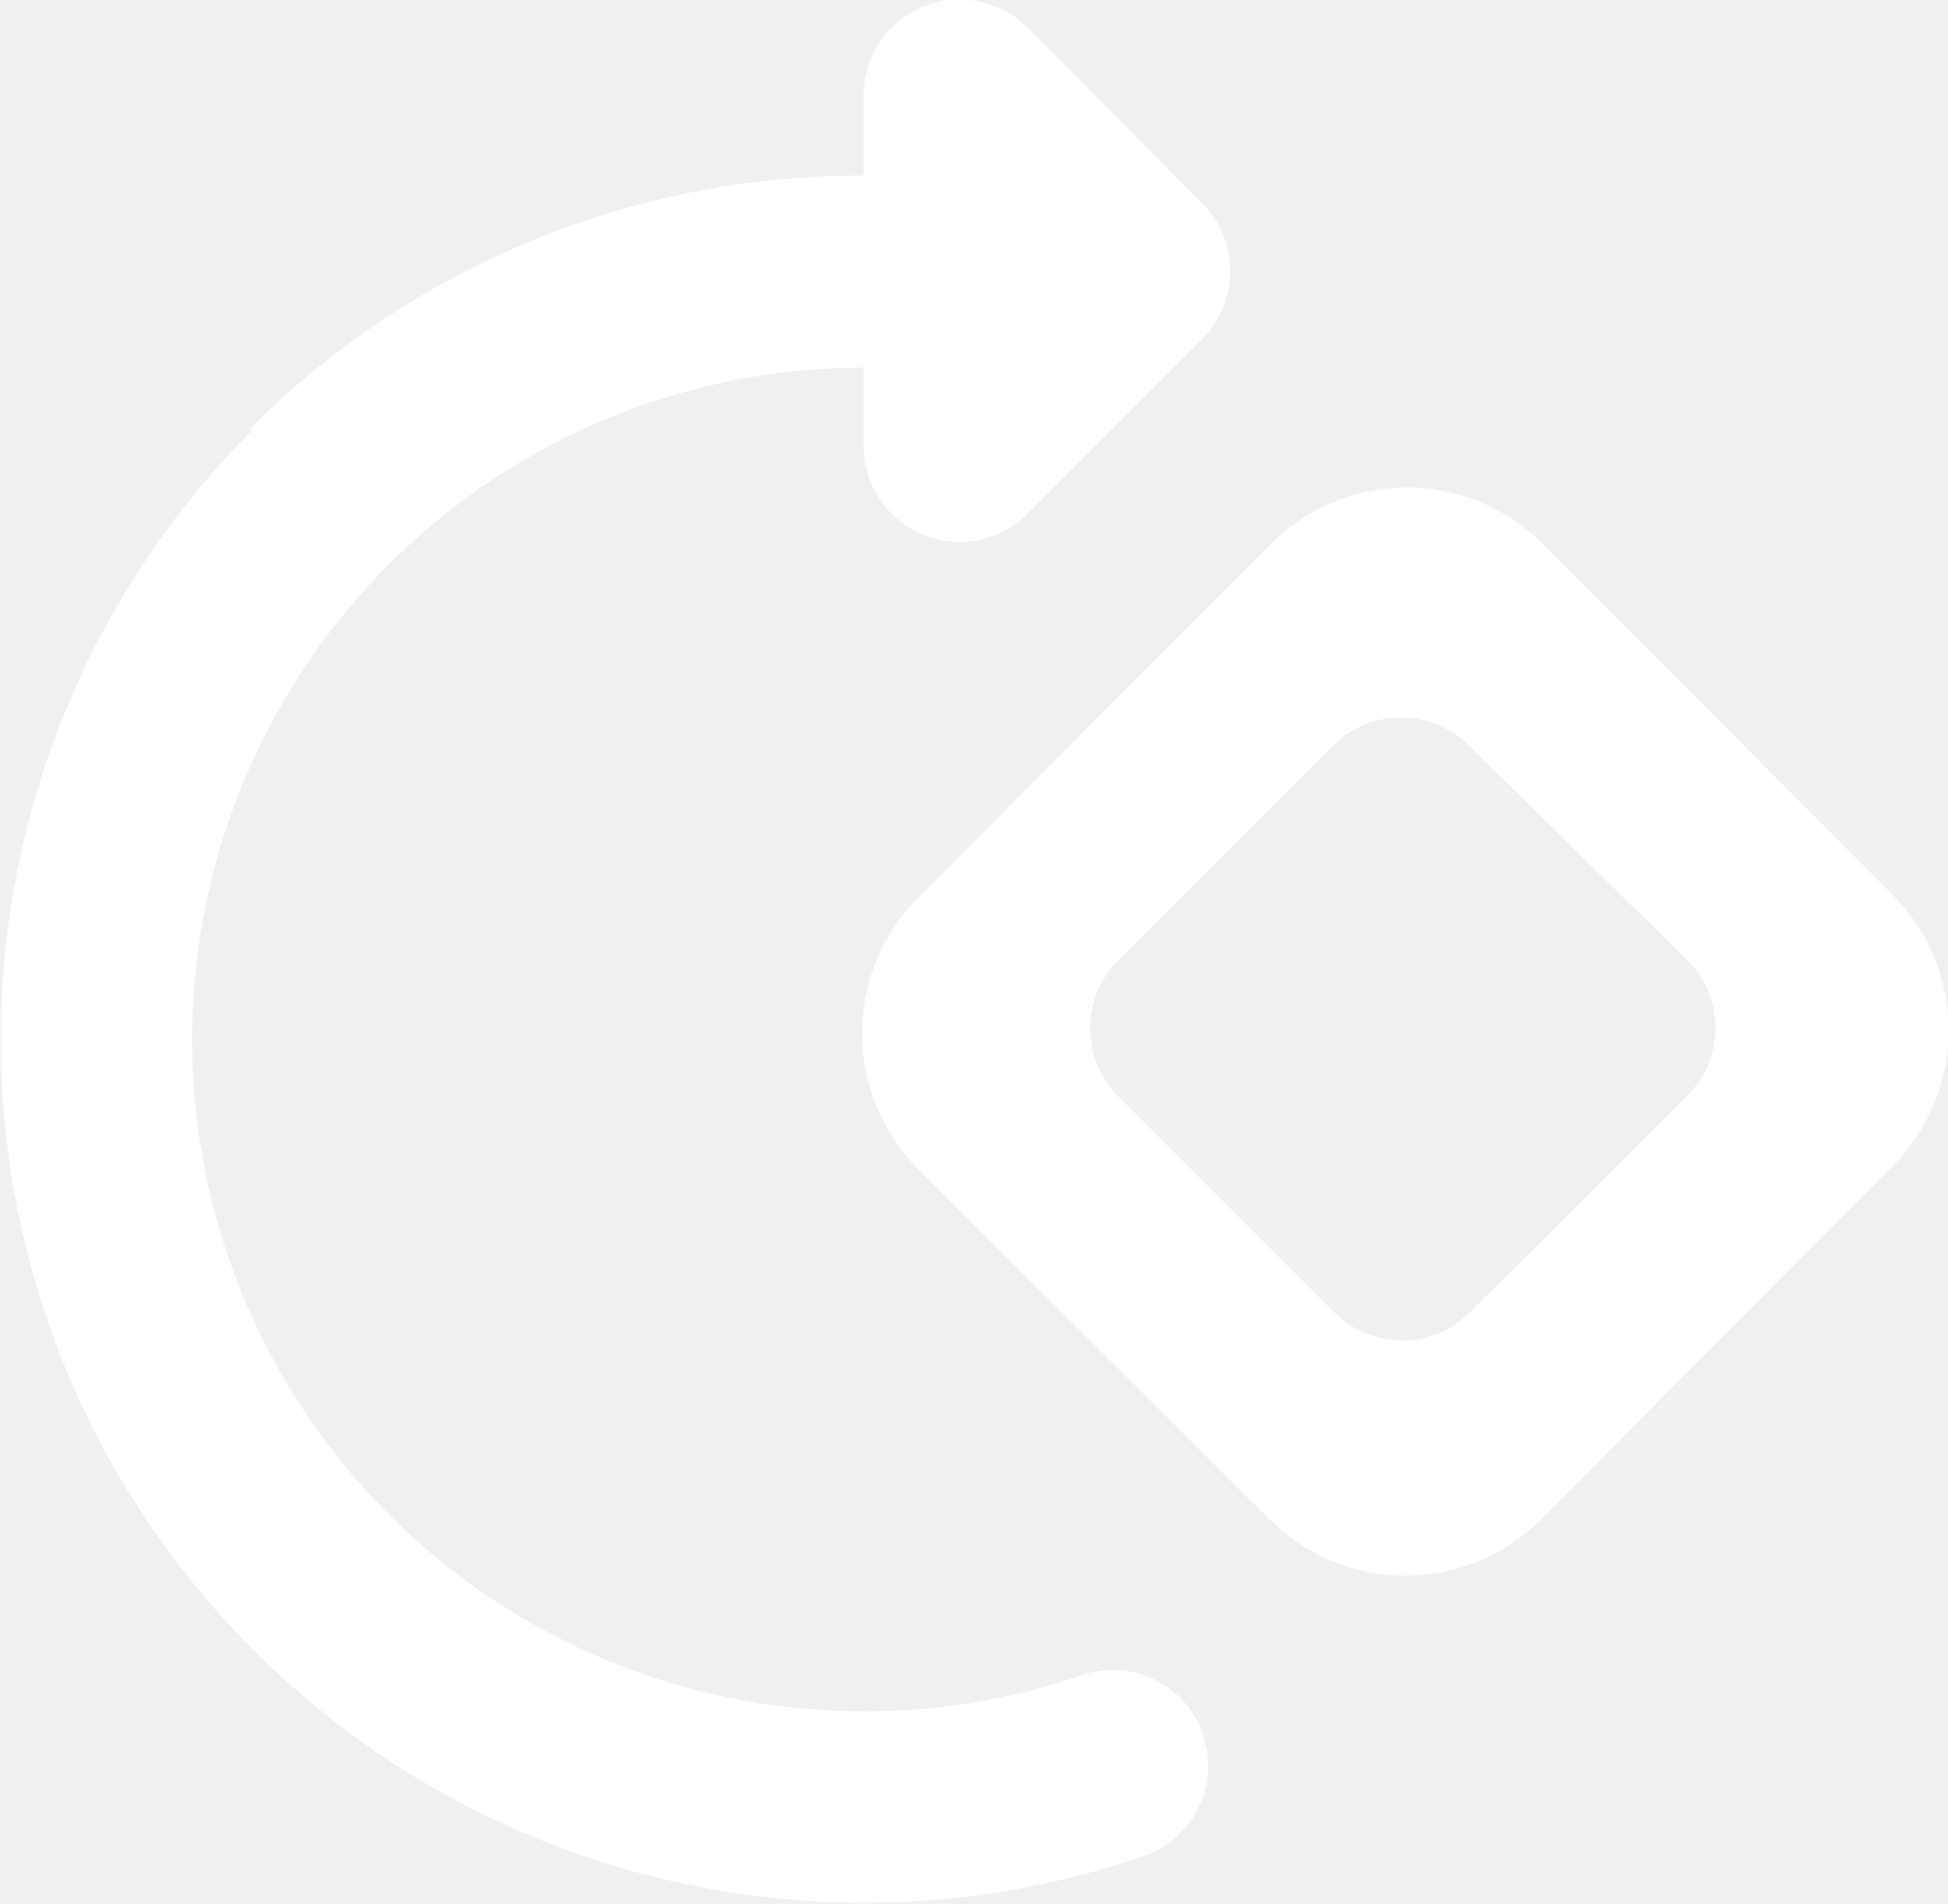
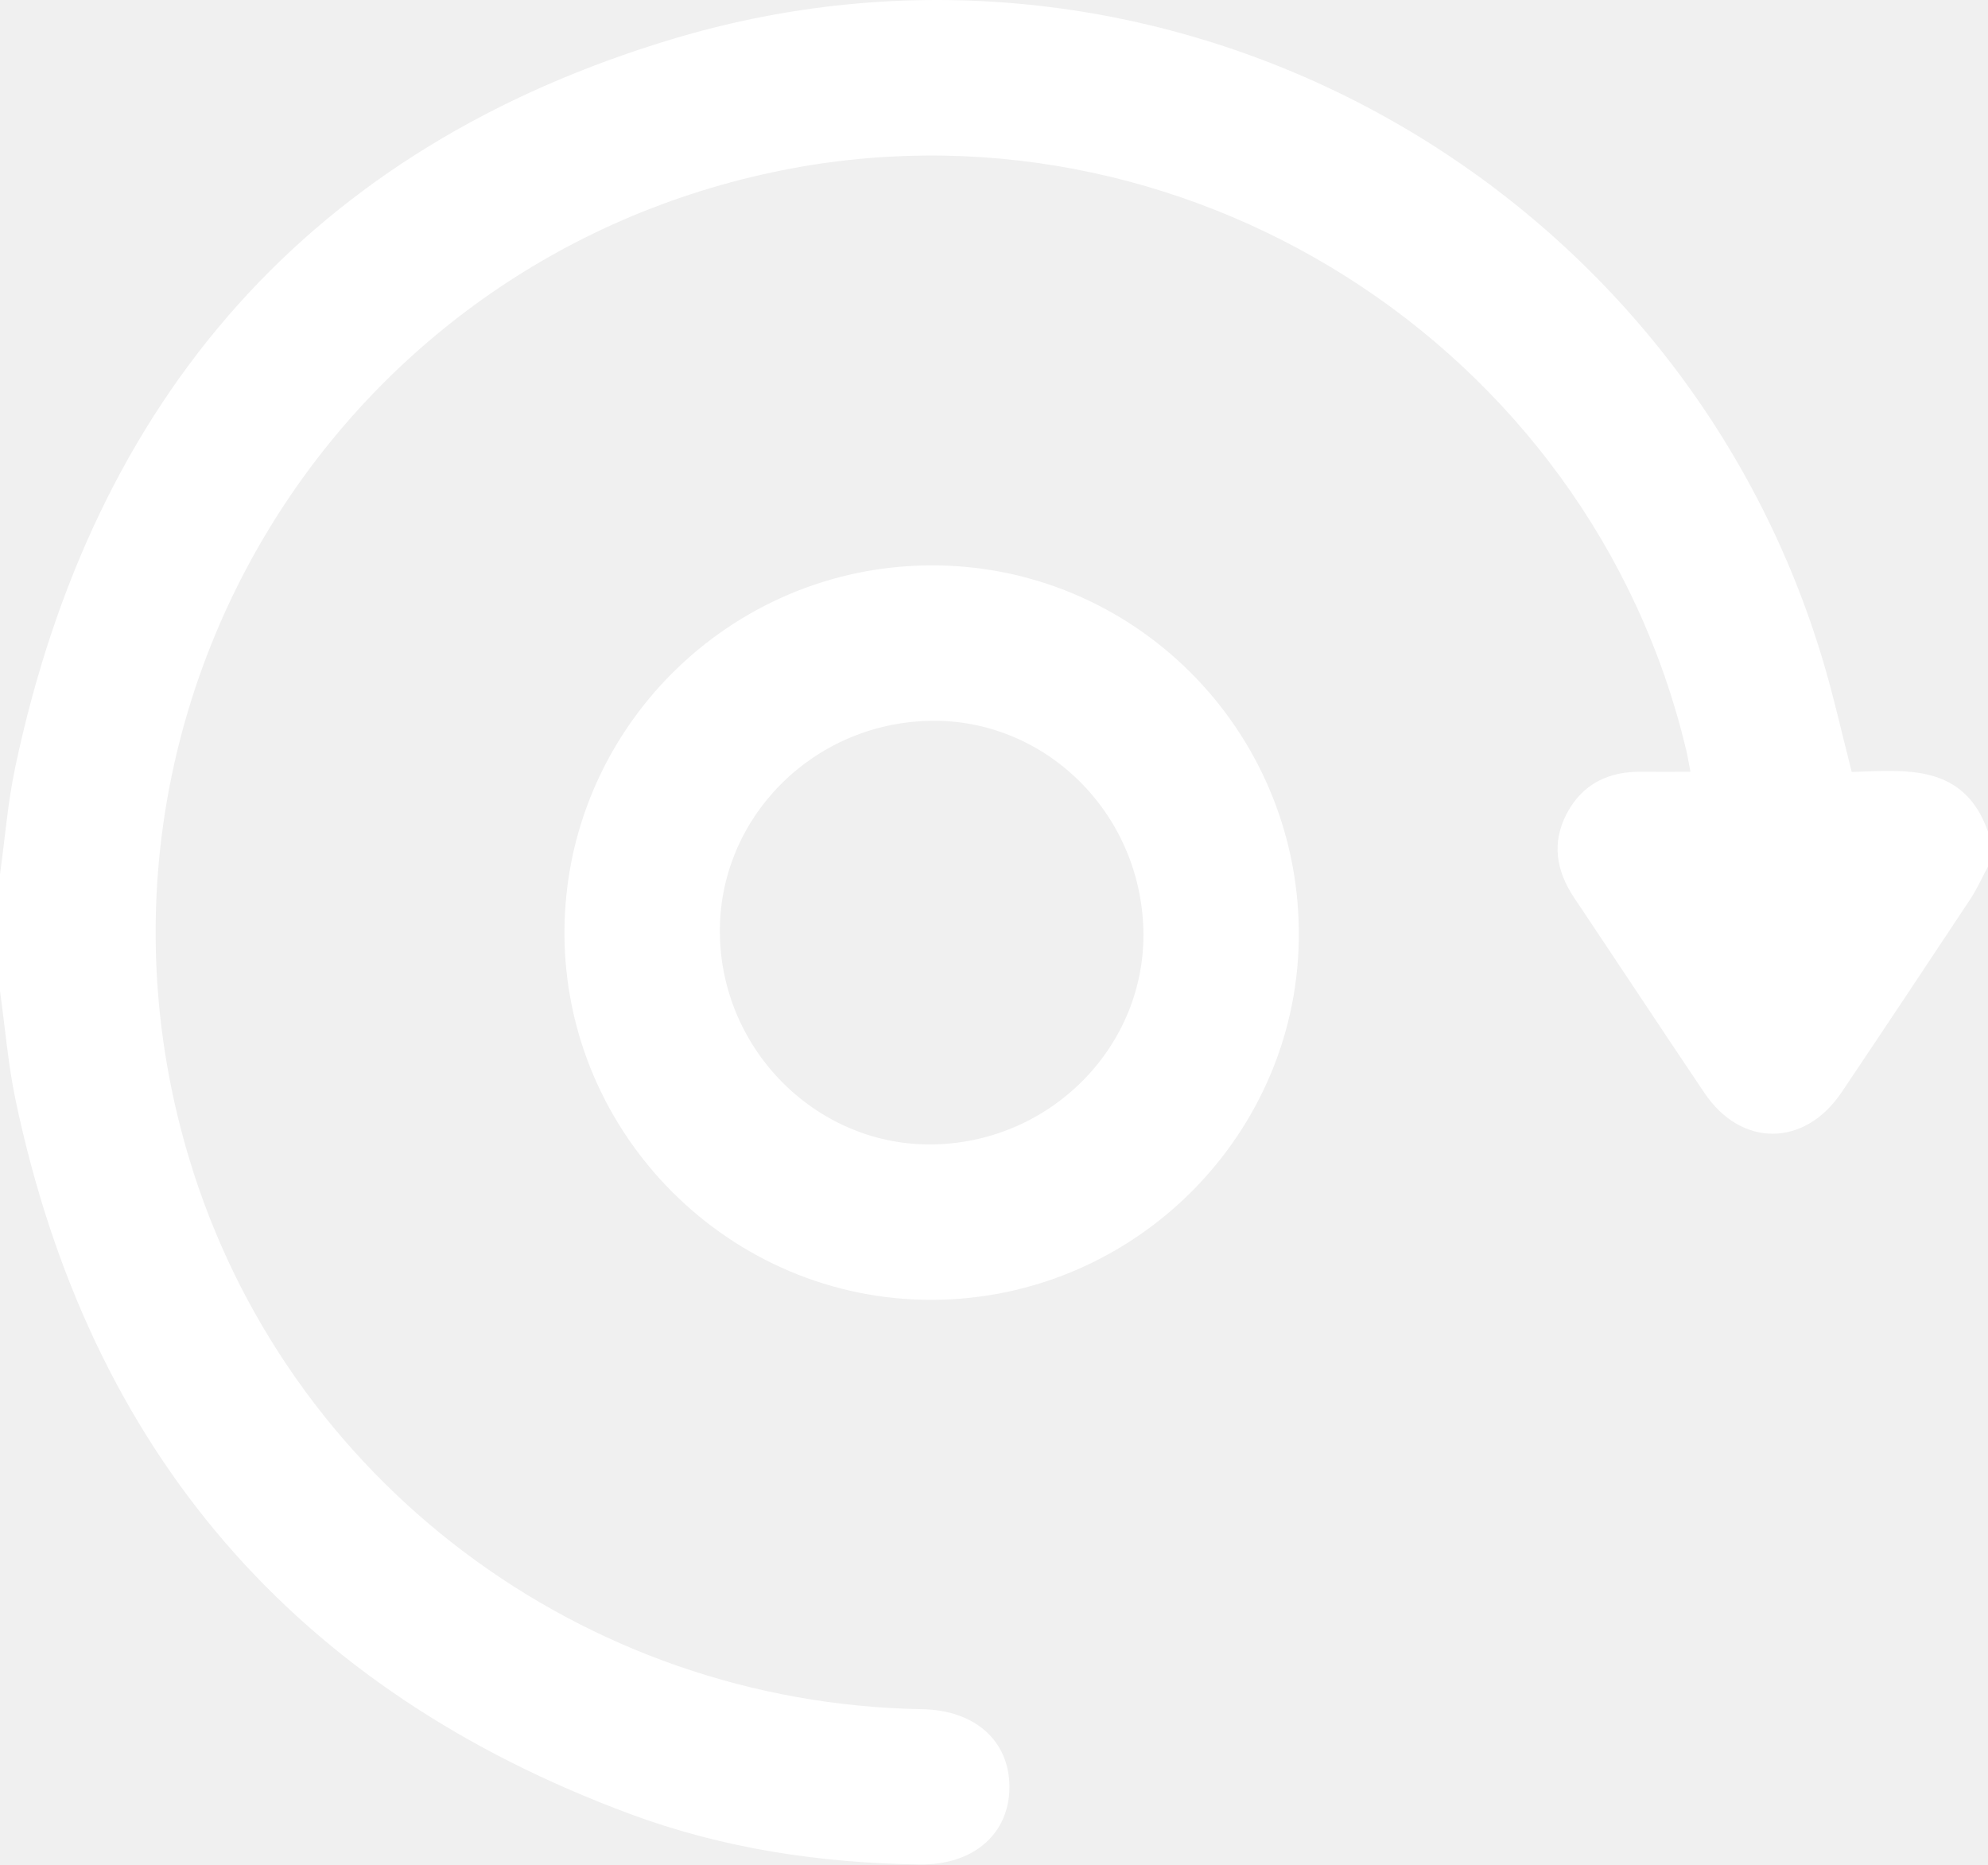
- <svg xmlns="http://www.w3.org/2000/svg" id="Layer_1" data-name="Layer 1" viewBox="0 0 20.3 19.83">
+ <svg xmlns="http://www.w3.org/2000/svg" id="Layer_2" data-name="Layer 2" viewBox="0 0 384 360.09">
  <defs>
-     <style>.cls-1{fill:#fff;fill-rule:evenodd;}</style>
+     <style>
+       .cls-1 {
+         fill: #fff;
+       }
+     </style>
  </defs>
-   <g id="Icons">
-     <g id="Rounded">
-       <g id="Image">
-         <g id="_-Round-_-Image-_-rotate_90_degrees_cc" data-name="-Round-/-Image-/-rotate_90_degrees_cc">
-           <path id="_-Icon-Color" data-name="🔹-Icon-Color" class="cls-1" d="M16.76,5.83l3.65,3.66a2,2,0,0,1,0,2.83L16.75,16a2,2,0,0,1-2.83,0l-3.66-3.65a2,2,0,0,1,0-2.83l3.67-3.68A2,2,0,0,1,16.76,5.83Zm1.53,4.36L16,7.94a1,1,0,0,0-1.42,0l-2.24,2.24a1,1,0,0,0,0,1.41l2.25,2.25a1,1,0,0,0,1.42,0l2.24-2.23A1,1,0,0,0,18.29,10.19Zm-15-5.55A9,9,0,0,1,9.69,2V1.17A1,1,0,0,1,11.4.46l1.82,1.83a1,1,0,0,1,0,1.41L11.39,5.53a1,1,0,0,1-1.7-.7V4A7,7,0,0,0,4.24,6.61,7,7,0,0,0,9.69,18,6.89,6.89,0,0,0,12,17.61a1,1,0,0,1,1,.26,1,1,0,0,1-.34,1.62,9,9,0,0,1-9.33-2.13A9,9,0,0,1,3.33,4.64Z" transform="translate(-0.69 -0.17)" />
-         </g>
-       </g>
+   <g id="Layer_1-2" data-name="Layer 1-2">
+     <g>
+       <path class="cls-1" d="m0,191.37c.98,7.02,1.55,14.13,3,21.05,14.24,67.8,53.87,113.89,118.82,137.96,17.94,6.65,36.71,9.45,55.83,9.71,10.4.14,17.32-5.91,17.33-14.96,0-8.93-6.65-14.86-16.91-15.03-65.58-1.11-122.9-44.24-141.58-106.51C11.18,139.2,63.06,51.6,149.21,33.27c78.82-16.77,157.94,33.32,176.53,111.75.28,1.17.46,2.36.78,4.03-3.43,0-6.39.04-9.36,0-6.41-.1-11.49,2.31-14.53,8.09-2.96,5.65-2.03,11.07,1.44,16.26,8.41,12.55,16.73,25.17,25.17,37.7,7.1,10.54,19.35,10.47,26.48-.14,8.36-12.44,16.66-24.91,24.93-37.41,1.28-1.97,2.24-4.13,3.35-6.19v-6.75c-4.65-13.21-15.89-11.85-26.32-11.52-1.94-7.56-3.53-14.74-5.64-21.76C323.89,33.71,224.59-20.8,130.1,7.48,60.13,28.43,18.05,76.67,2.94,148.19c-1.44,6.8-1.98,13.78-2.94,20.67v22.5h0Z" />
+       <path class="cls-1" d="m179.83,109.19c-39.03.12-70.75,31.87-70.8,70.88-.05,39.08,32.05,71.13,71.09,70.97,39.21-.16,71.11-32.27,70.76-71.26-.34-39.17-32.09-70.71-71.06-70.59h0Zm-.33,30.02c22.19-.49,40.69,17.51,41.35,40.24.64,22.31-17.58,41.06-40.4,41.57-22.32.5-41.06-17.9-41.4-40.62-.33-22.25,17.77-40.68,40.45-41.18h0Z" />
    </g>
  </g>
</svg>
